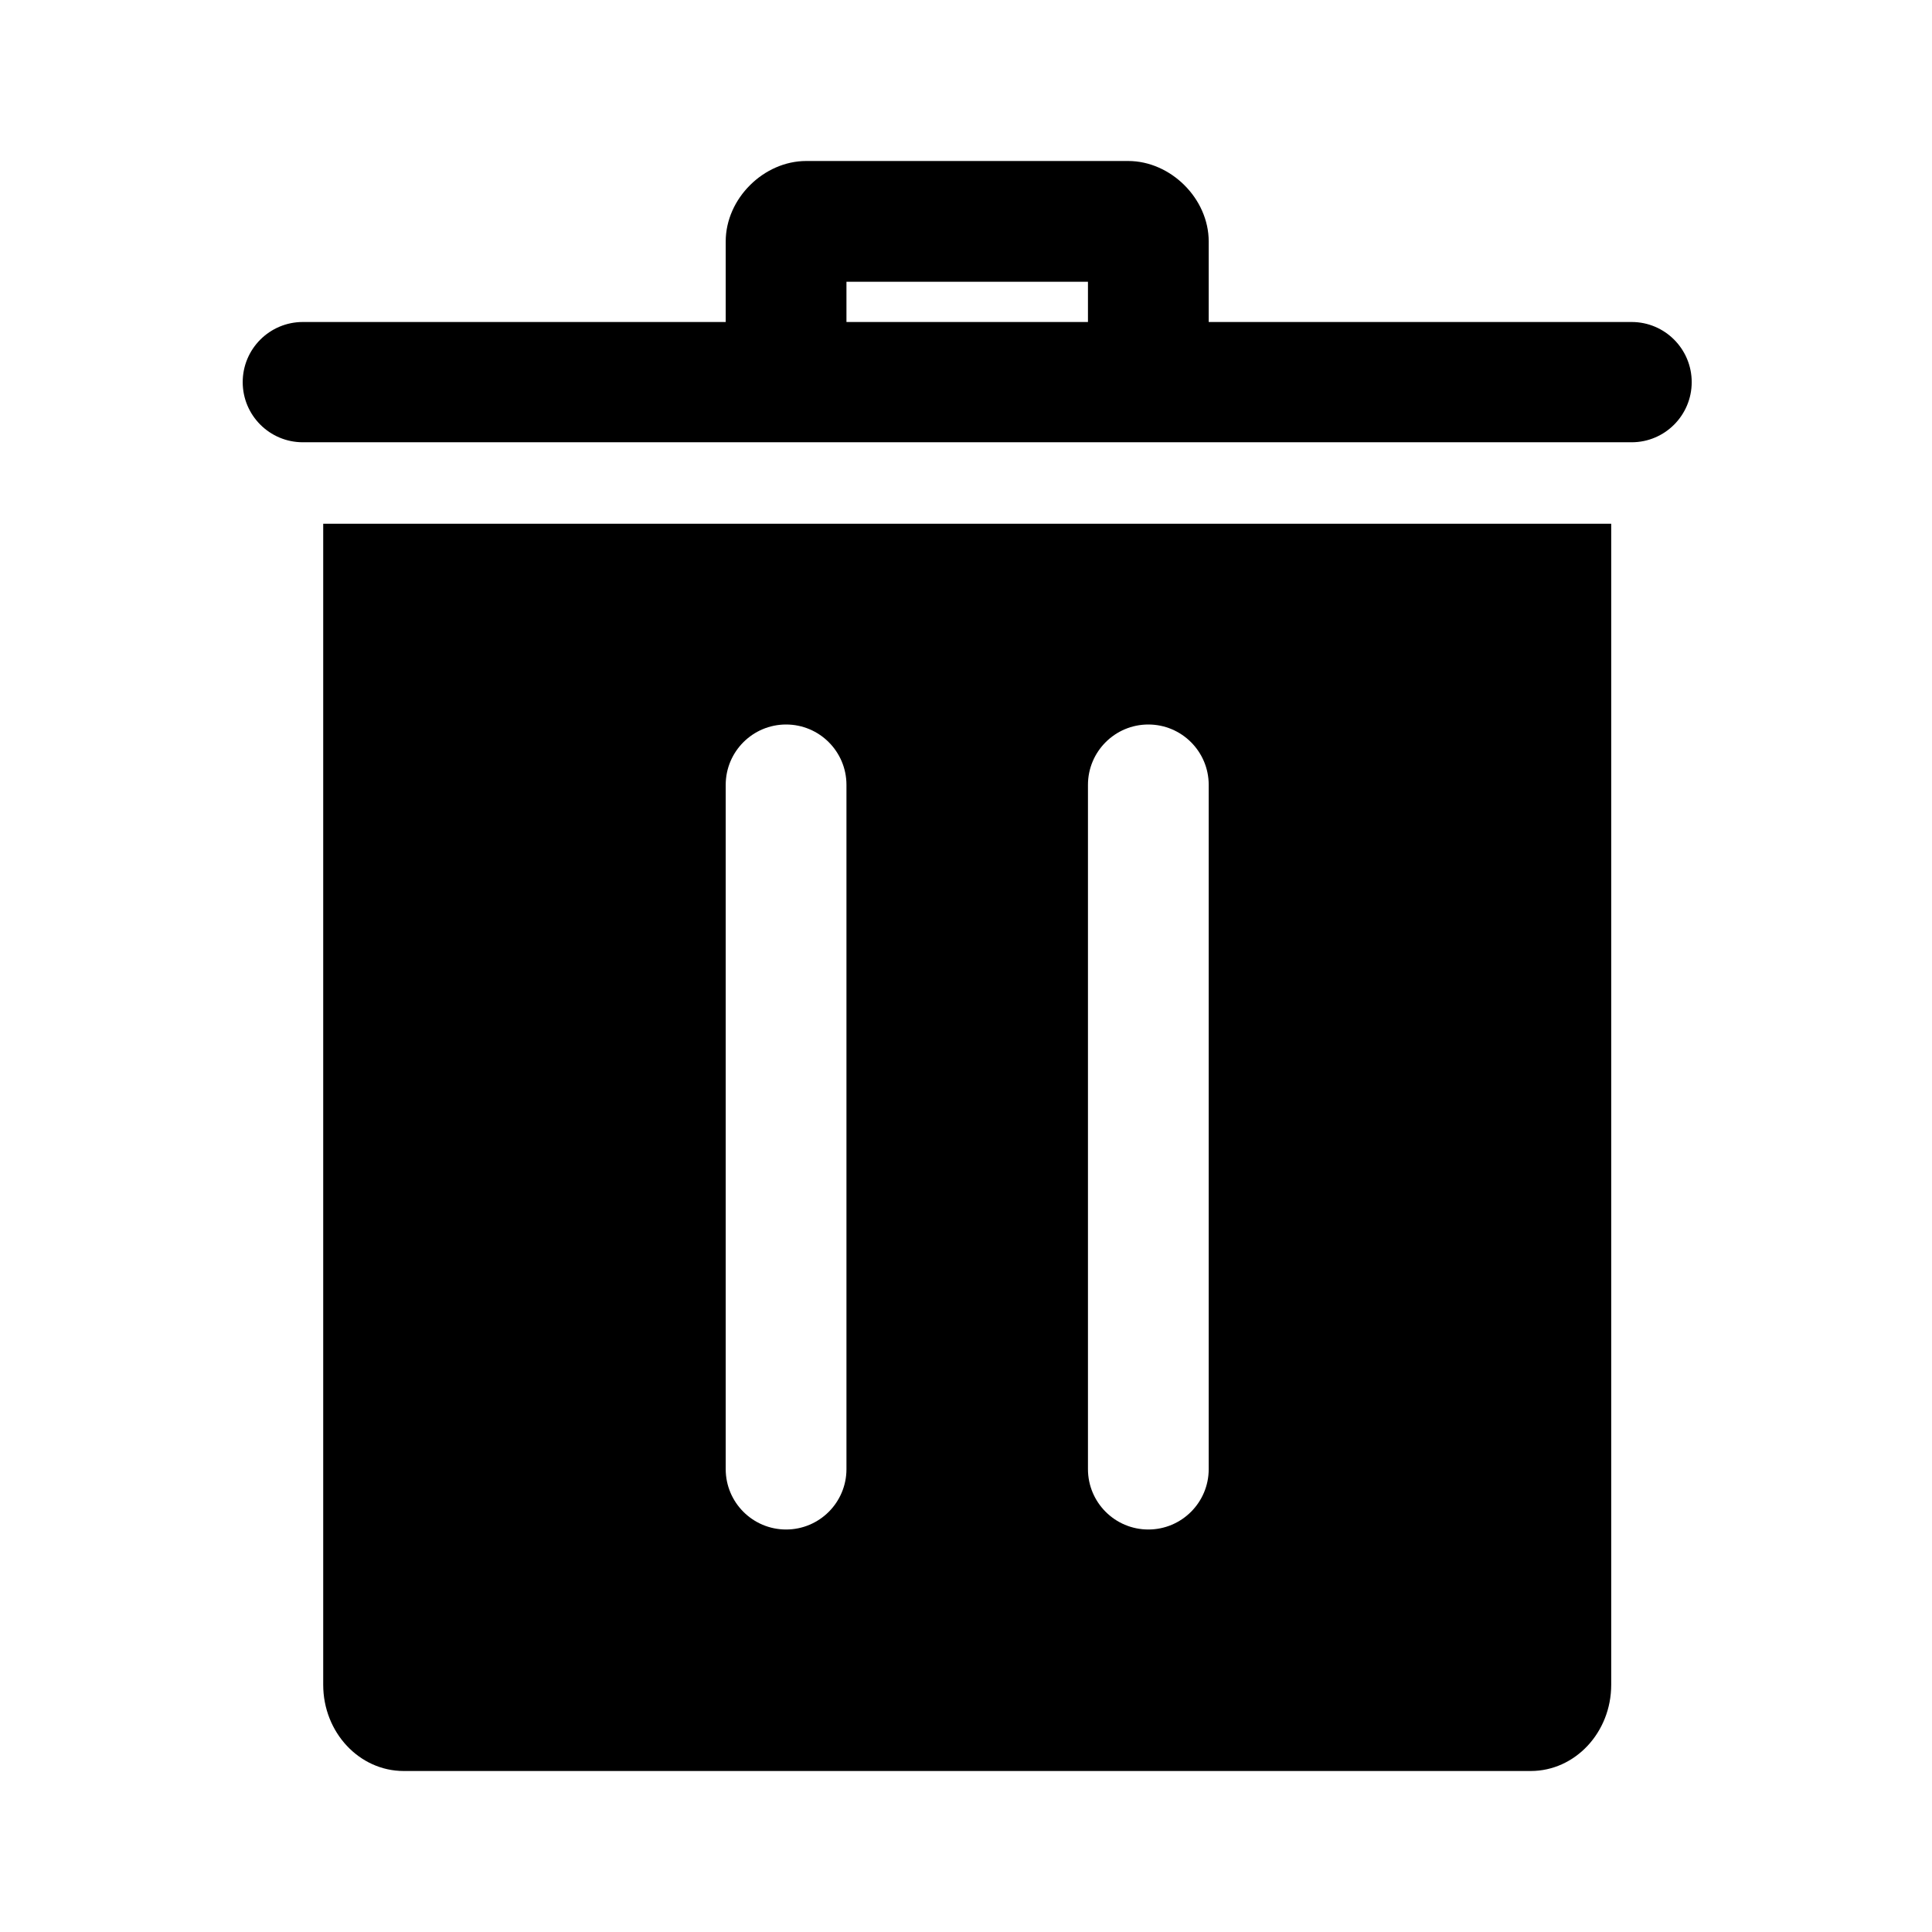
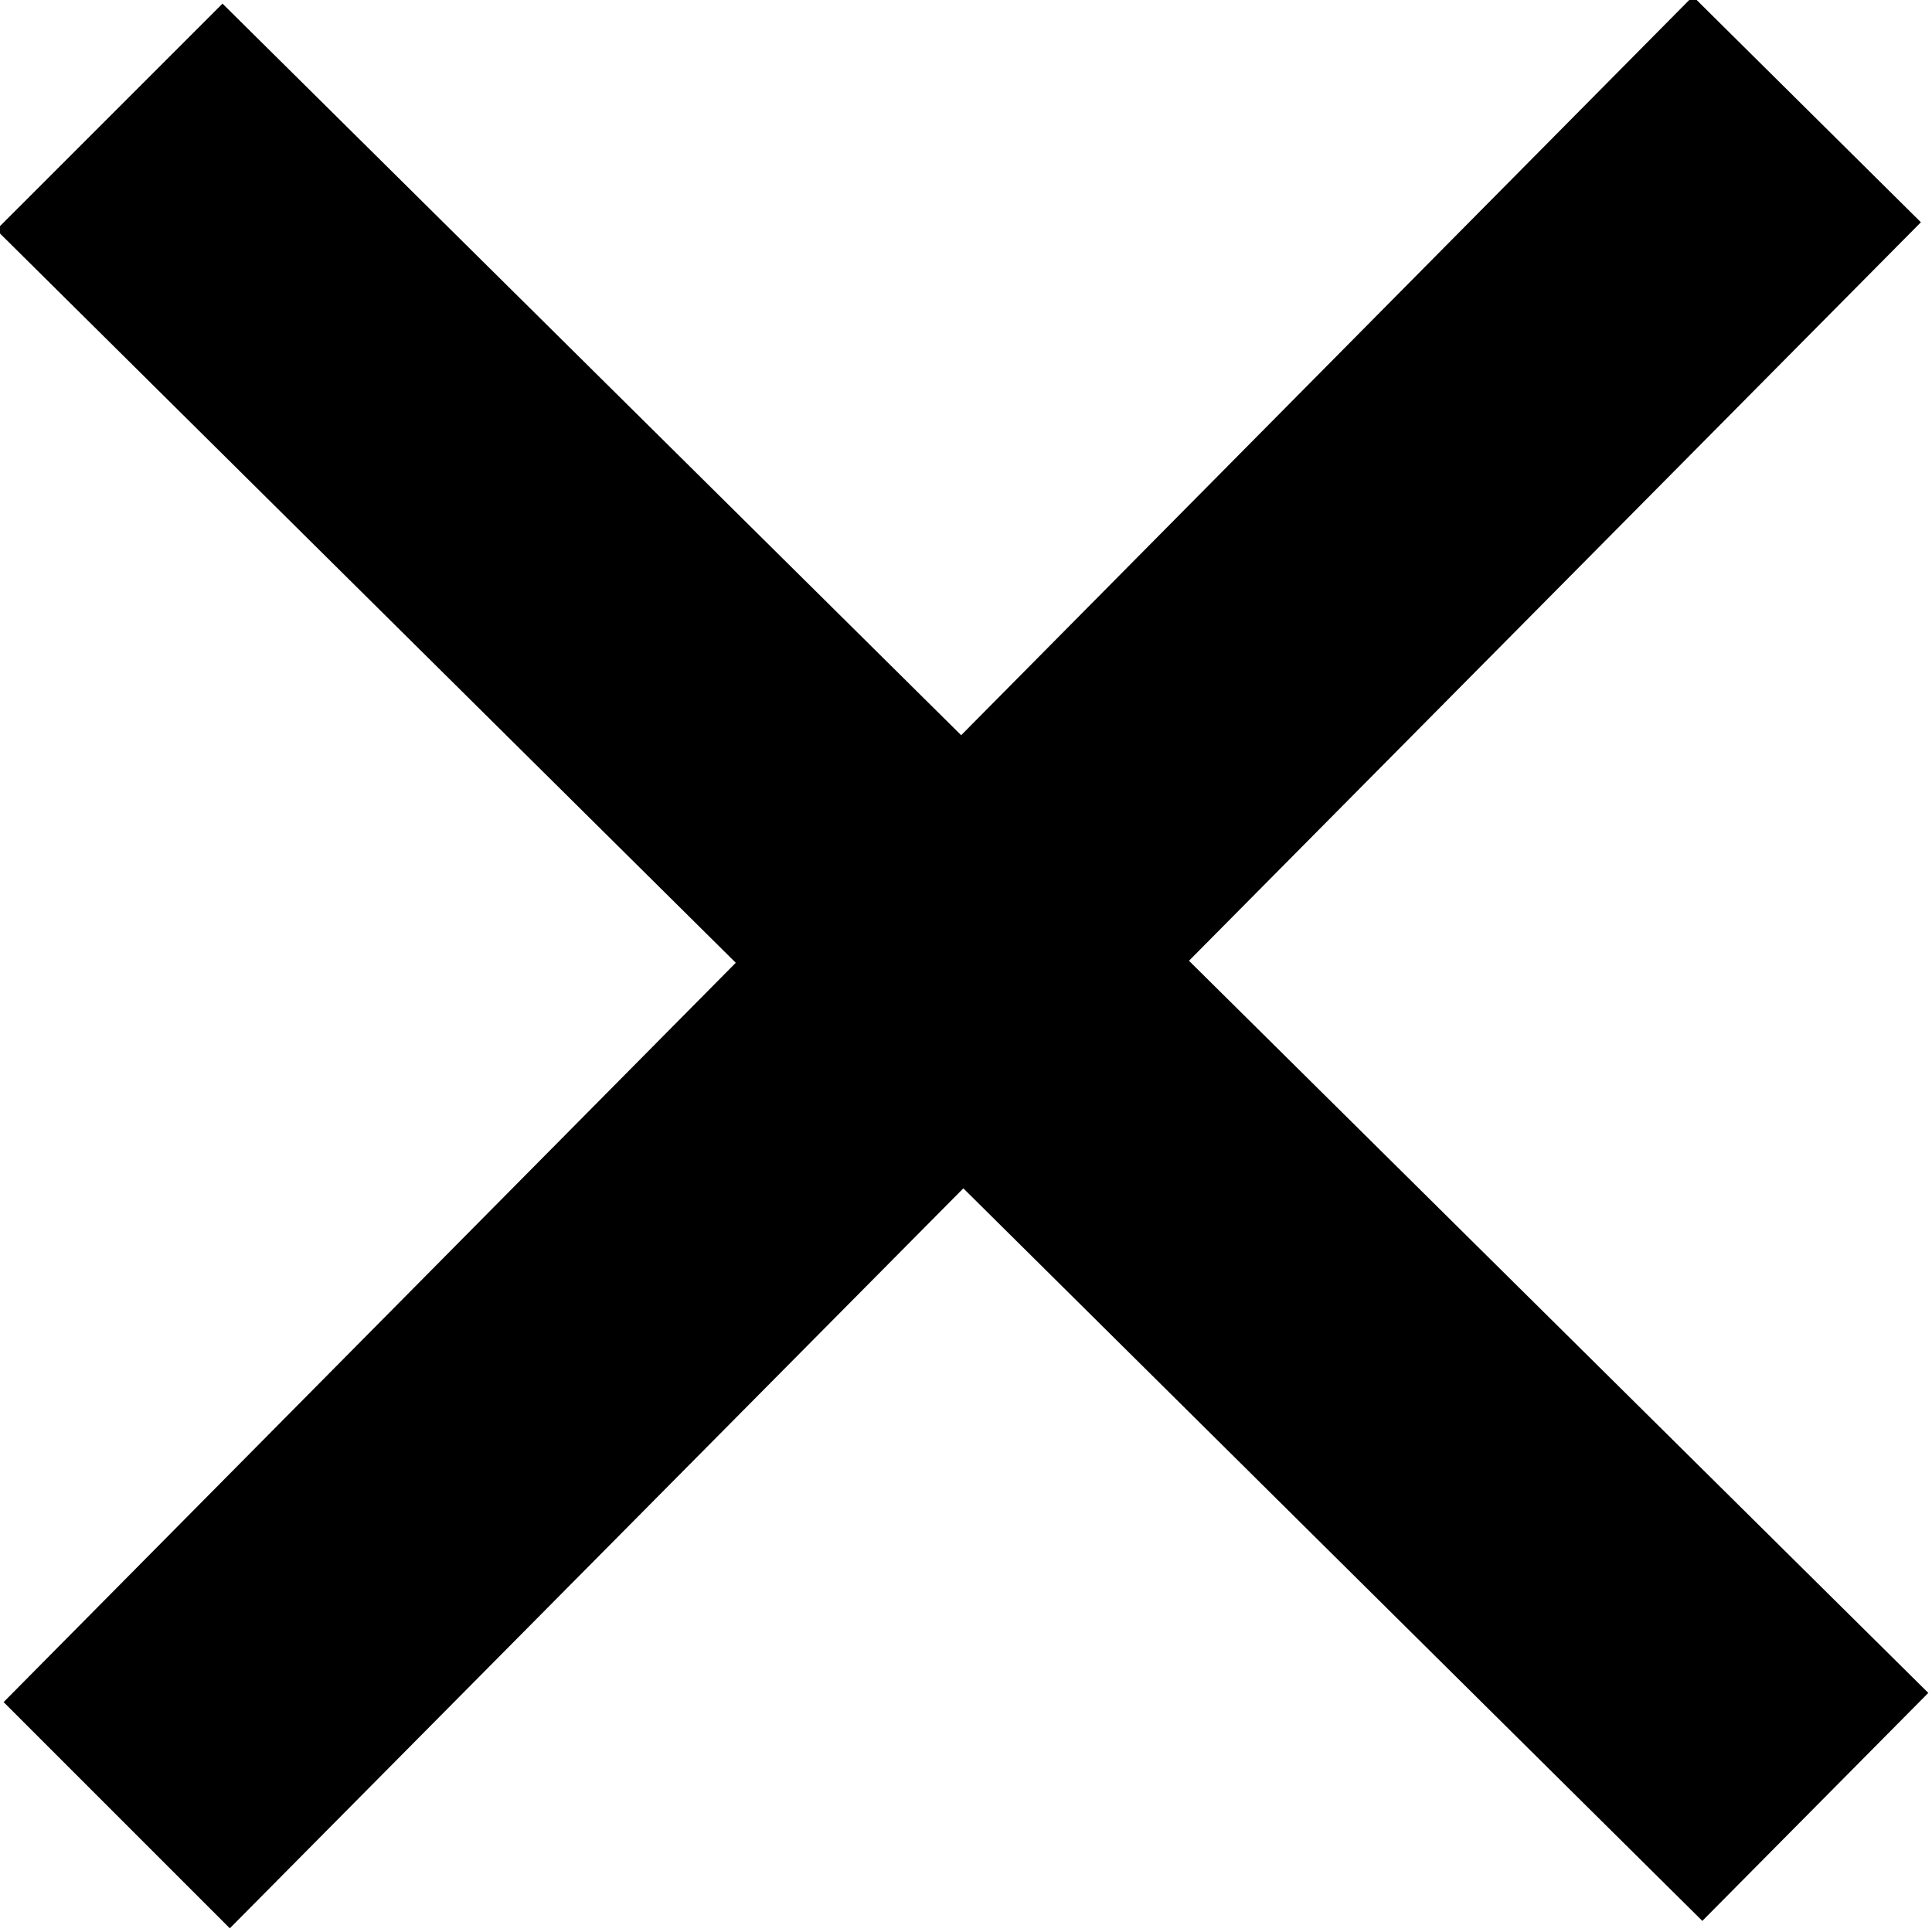
- <svg xmlns="http://www.w3.org/2000/svg" clip-rule="evenodd" fill-rule="evenodd" stroke-linejoin="round" stroke-miterlimit="2" viewBox="0 0 24 24">
-   <path d="m20.015 6.506h-16v14.423c0 .591.448 1.071 1 1.071h14c.552 0 1-.48 1-1.071 0-3.905 0-14.423 0-14.423zm-5.75 2.494c.414 0 .75.336.75.75v8.5c0 .414-.336.75-.75.75s-.75-.336-.75-.75v-8.5c0-.414.336-.75.75-.75zm-4.5 0c.414 0 .75.336.75.75v8.5c0 .414-.336.75-.75.75s-.75-.336-.75-.75v-8.5c0-.414.336-.75.75-.75zm-.75-5v-1c0-.535.474-1 1-1h4c.526 0 1 .465 1 1v1h5.254c.412 0 .746.335.746.747s-.334.747-.746.747h-16.507c-.413 0-.747-.335-.747-.747s.334-.747.747-.747zm4.5 0v-.5h-3v.5z" fill-rule="nonzero" />
+ <svg xmlns="http://www.w3.org/2000/svg" width="24" height="24" viewBox="0 0 24 24">
+   <path d="M23.954 21.03l-9.184-9.095 9.092-9.174-2.832-2.807-9.09 9.179-9.176-9.088-2.81 2.81 9.186 9.105-9.095 9.184 2.81 2.81 9.112-9.192 9.18 9.1z" />
</svg>
